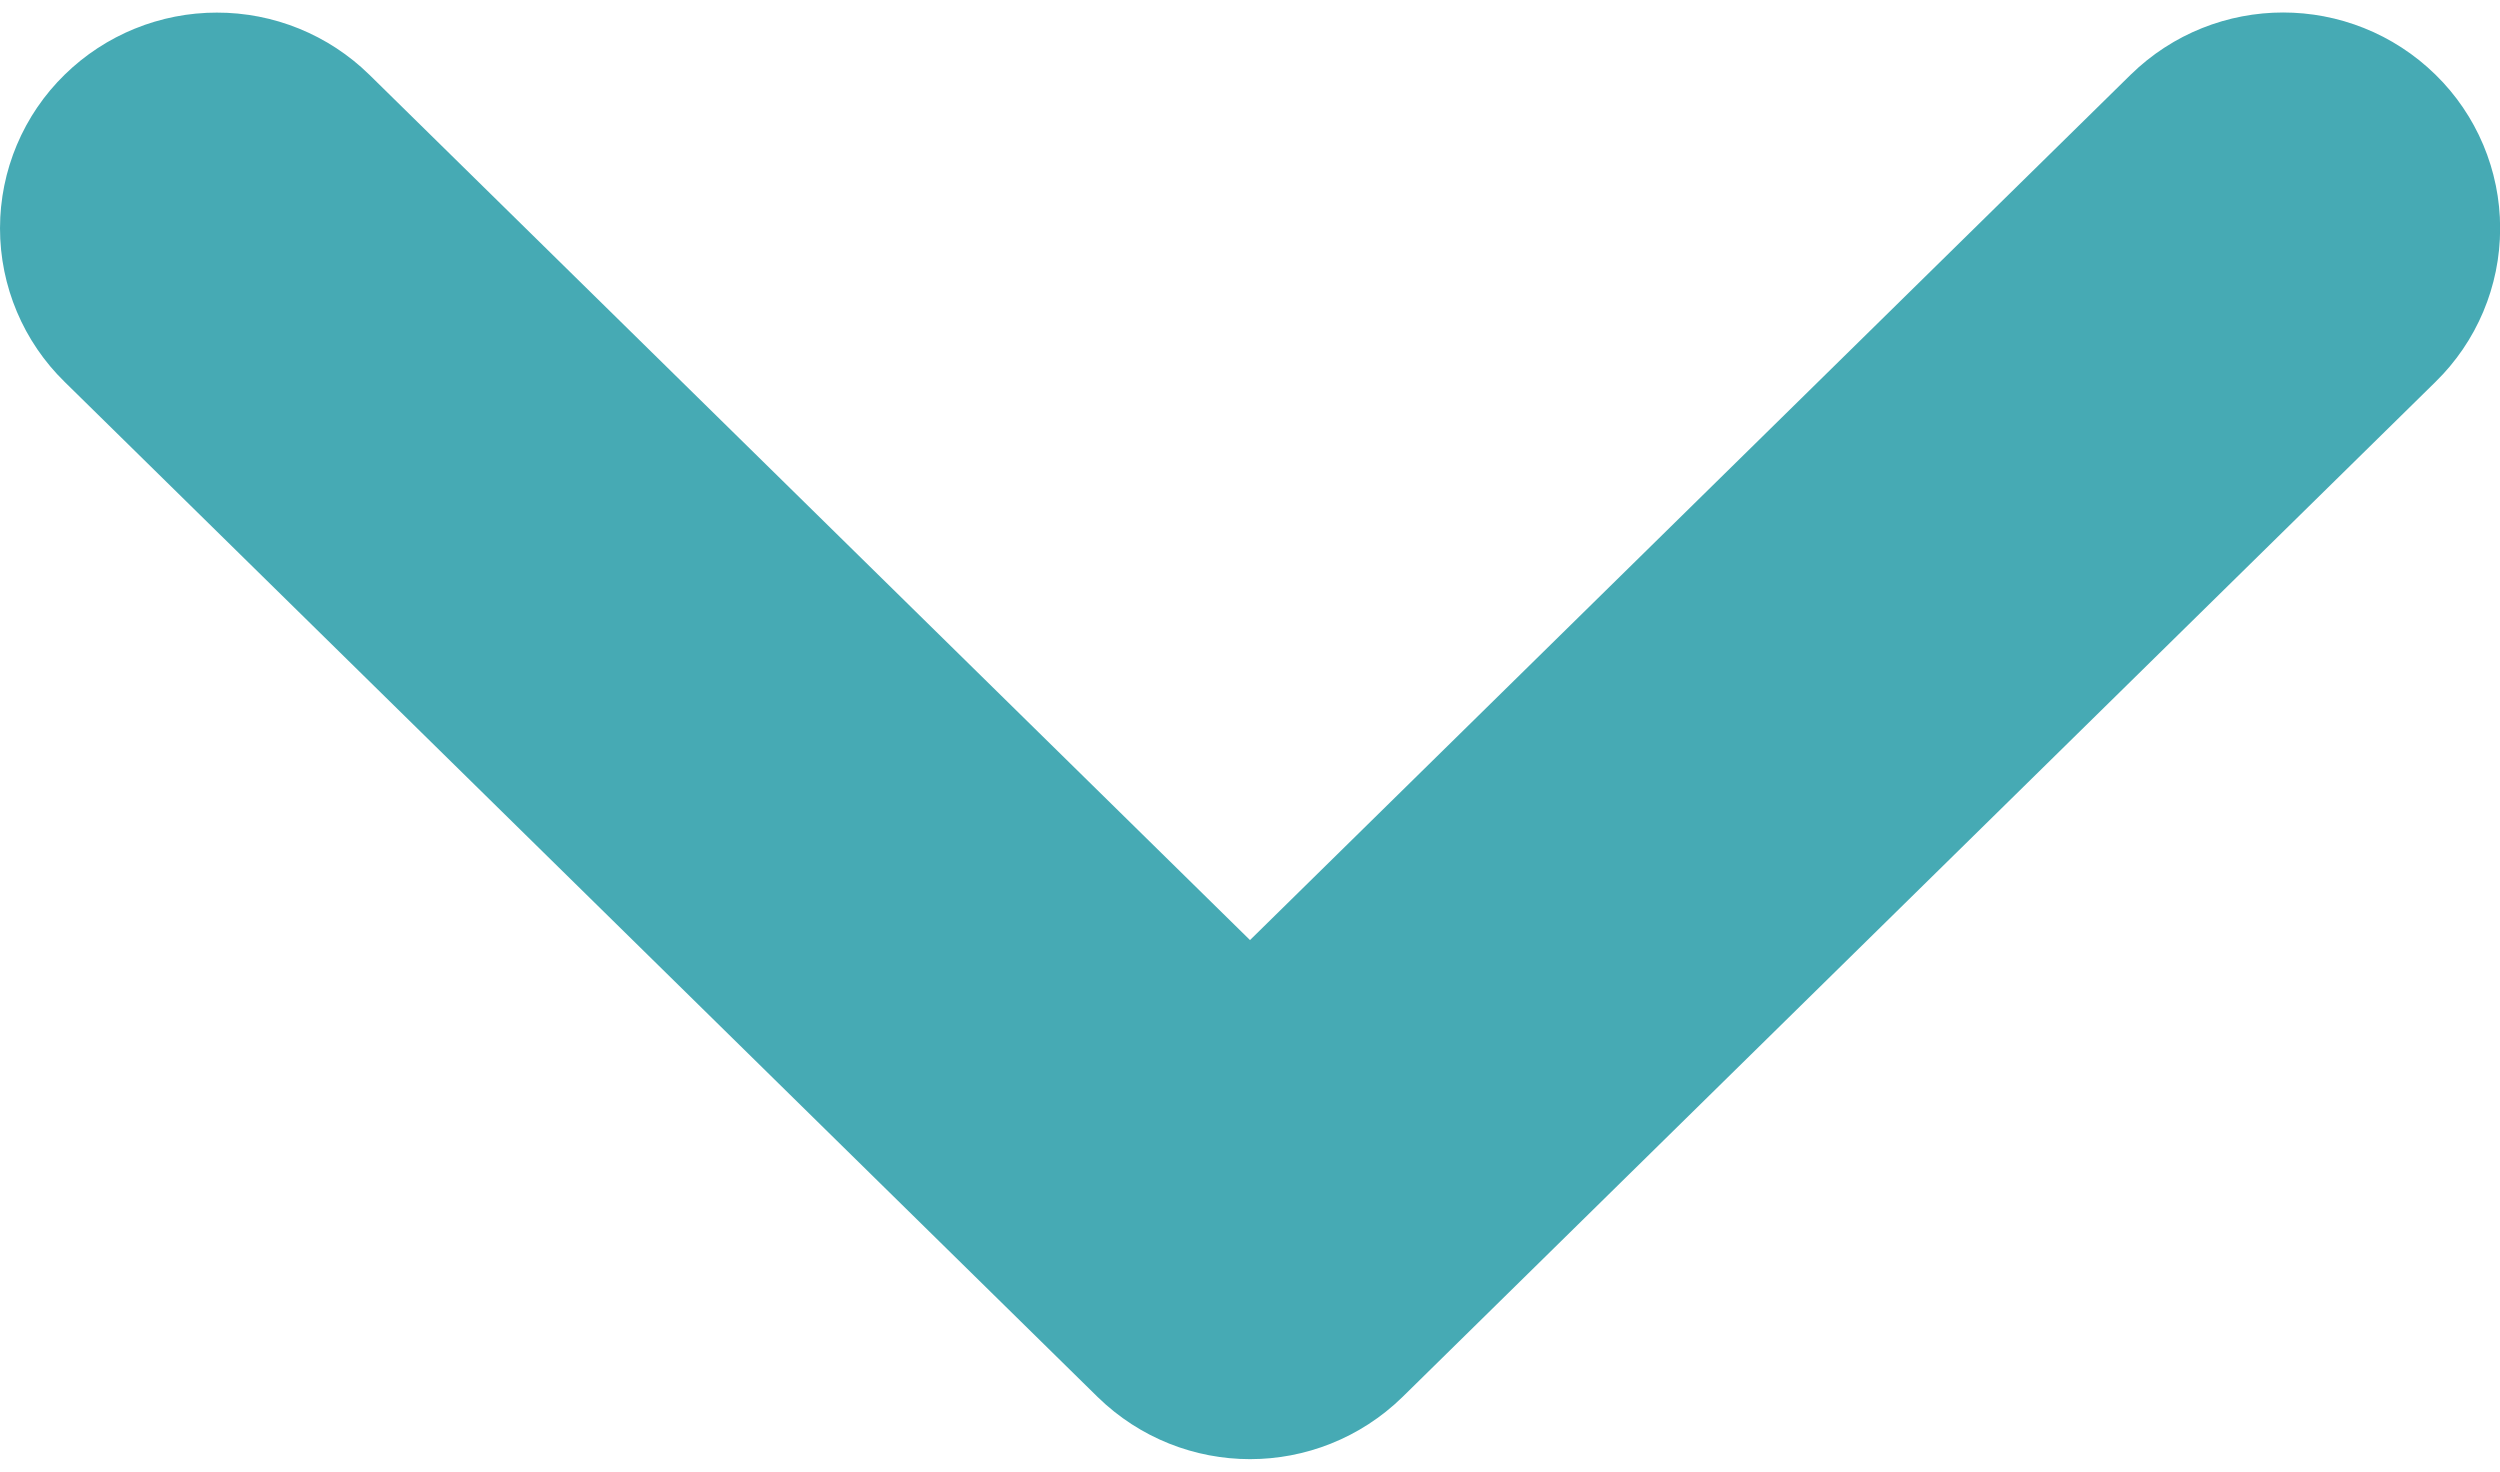
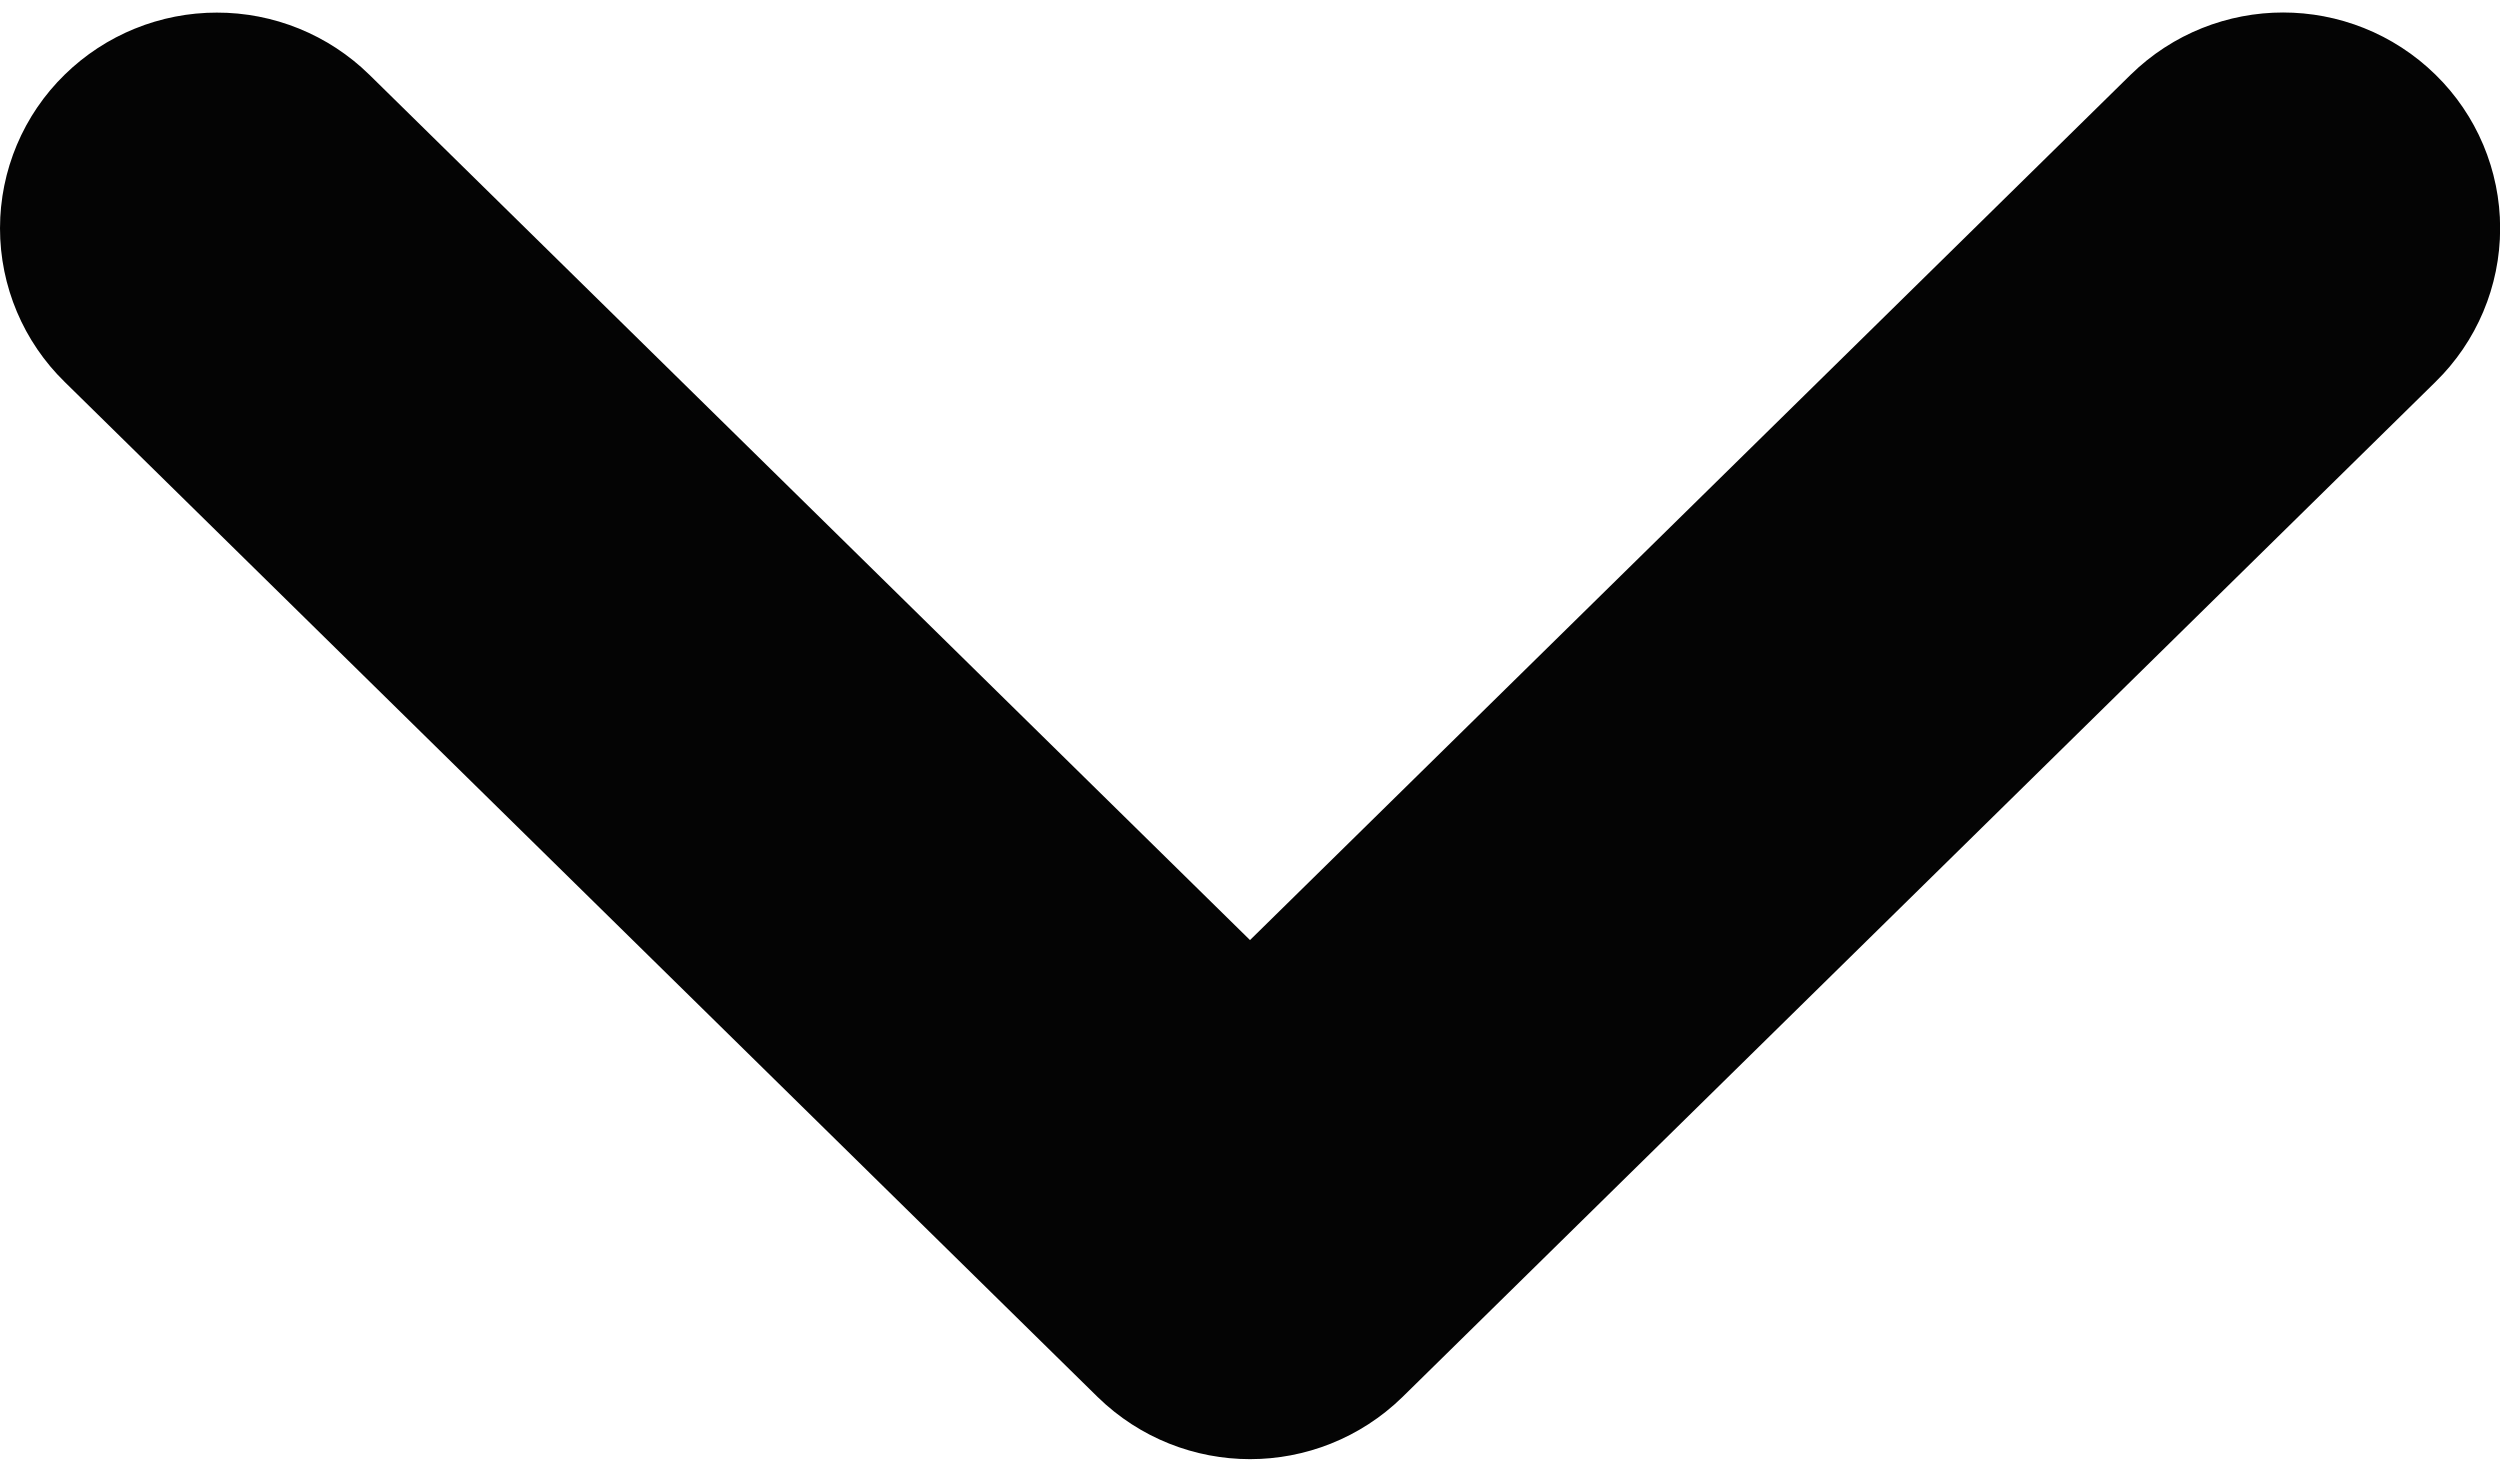
<svg xmlns="http://www.w3.org/2000/svg" width="17.456" height="10.277" viewBox="0 0 17.456 10.277">
  <defs>
-     <style>.a{fill:#00aece;stroke:#46aab4;stroke-width:2px;}</style>
+     <style>.a{fill:#040404;stroke:#040404;stroke-width:2px;}</style>
  </defs>
  <path class="a" d="M32.512,76.8a.518.518,0,0,1,.364.148l6.849,6.73,6.849-6.73a.521.521,0,0,1,.729,0,.5.5,0,0,1,0,.716l-7.213,7.088a.522.522,0,0,1-.729,0l-7.213-7.088a.5.5,0,0,1,0-.716A.519.519,0,0,1,32.512,76.8Z" transform="translate(-30.997 -75.712)" />
</svg>
